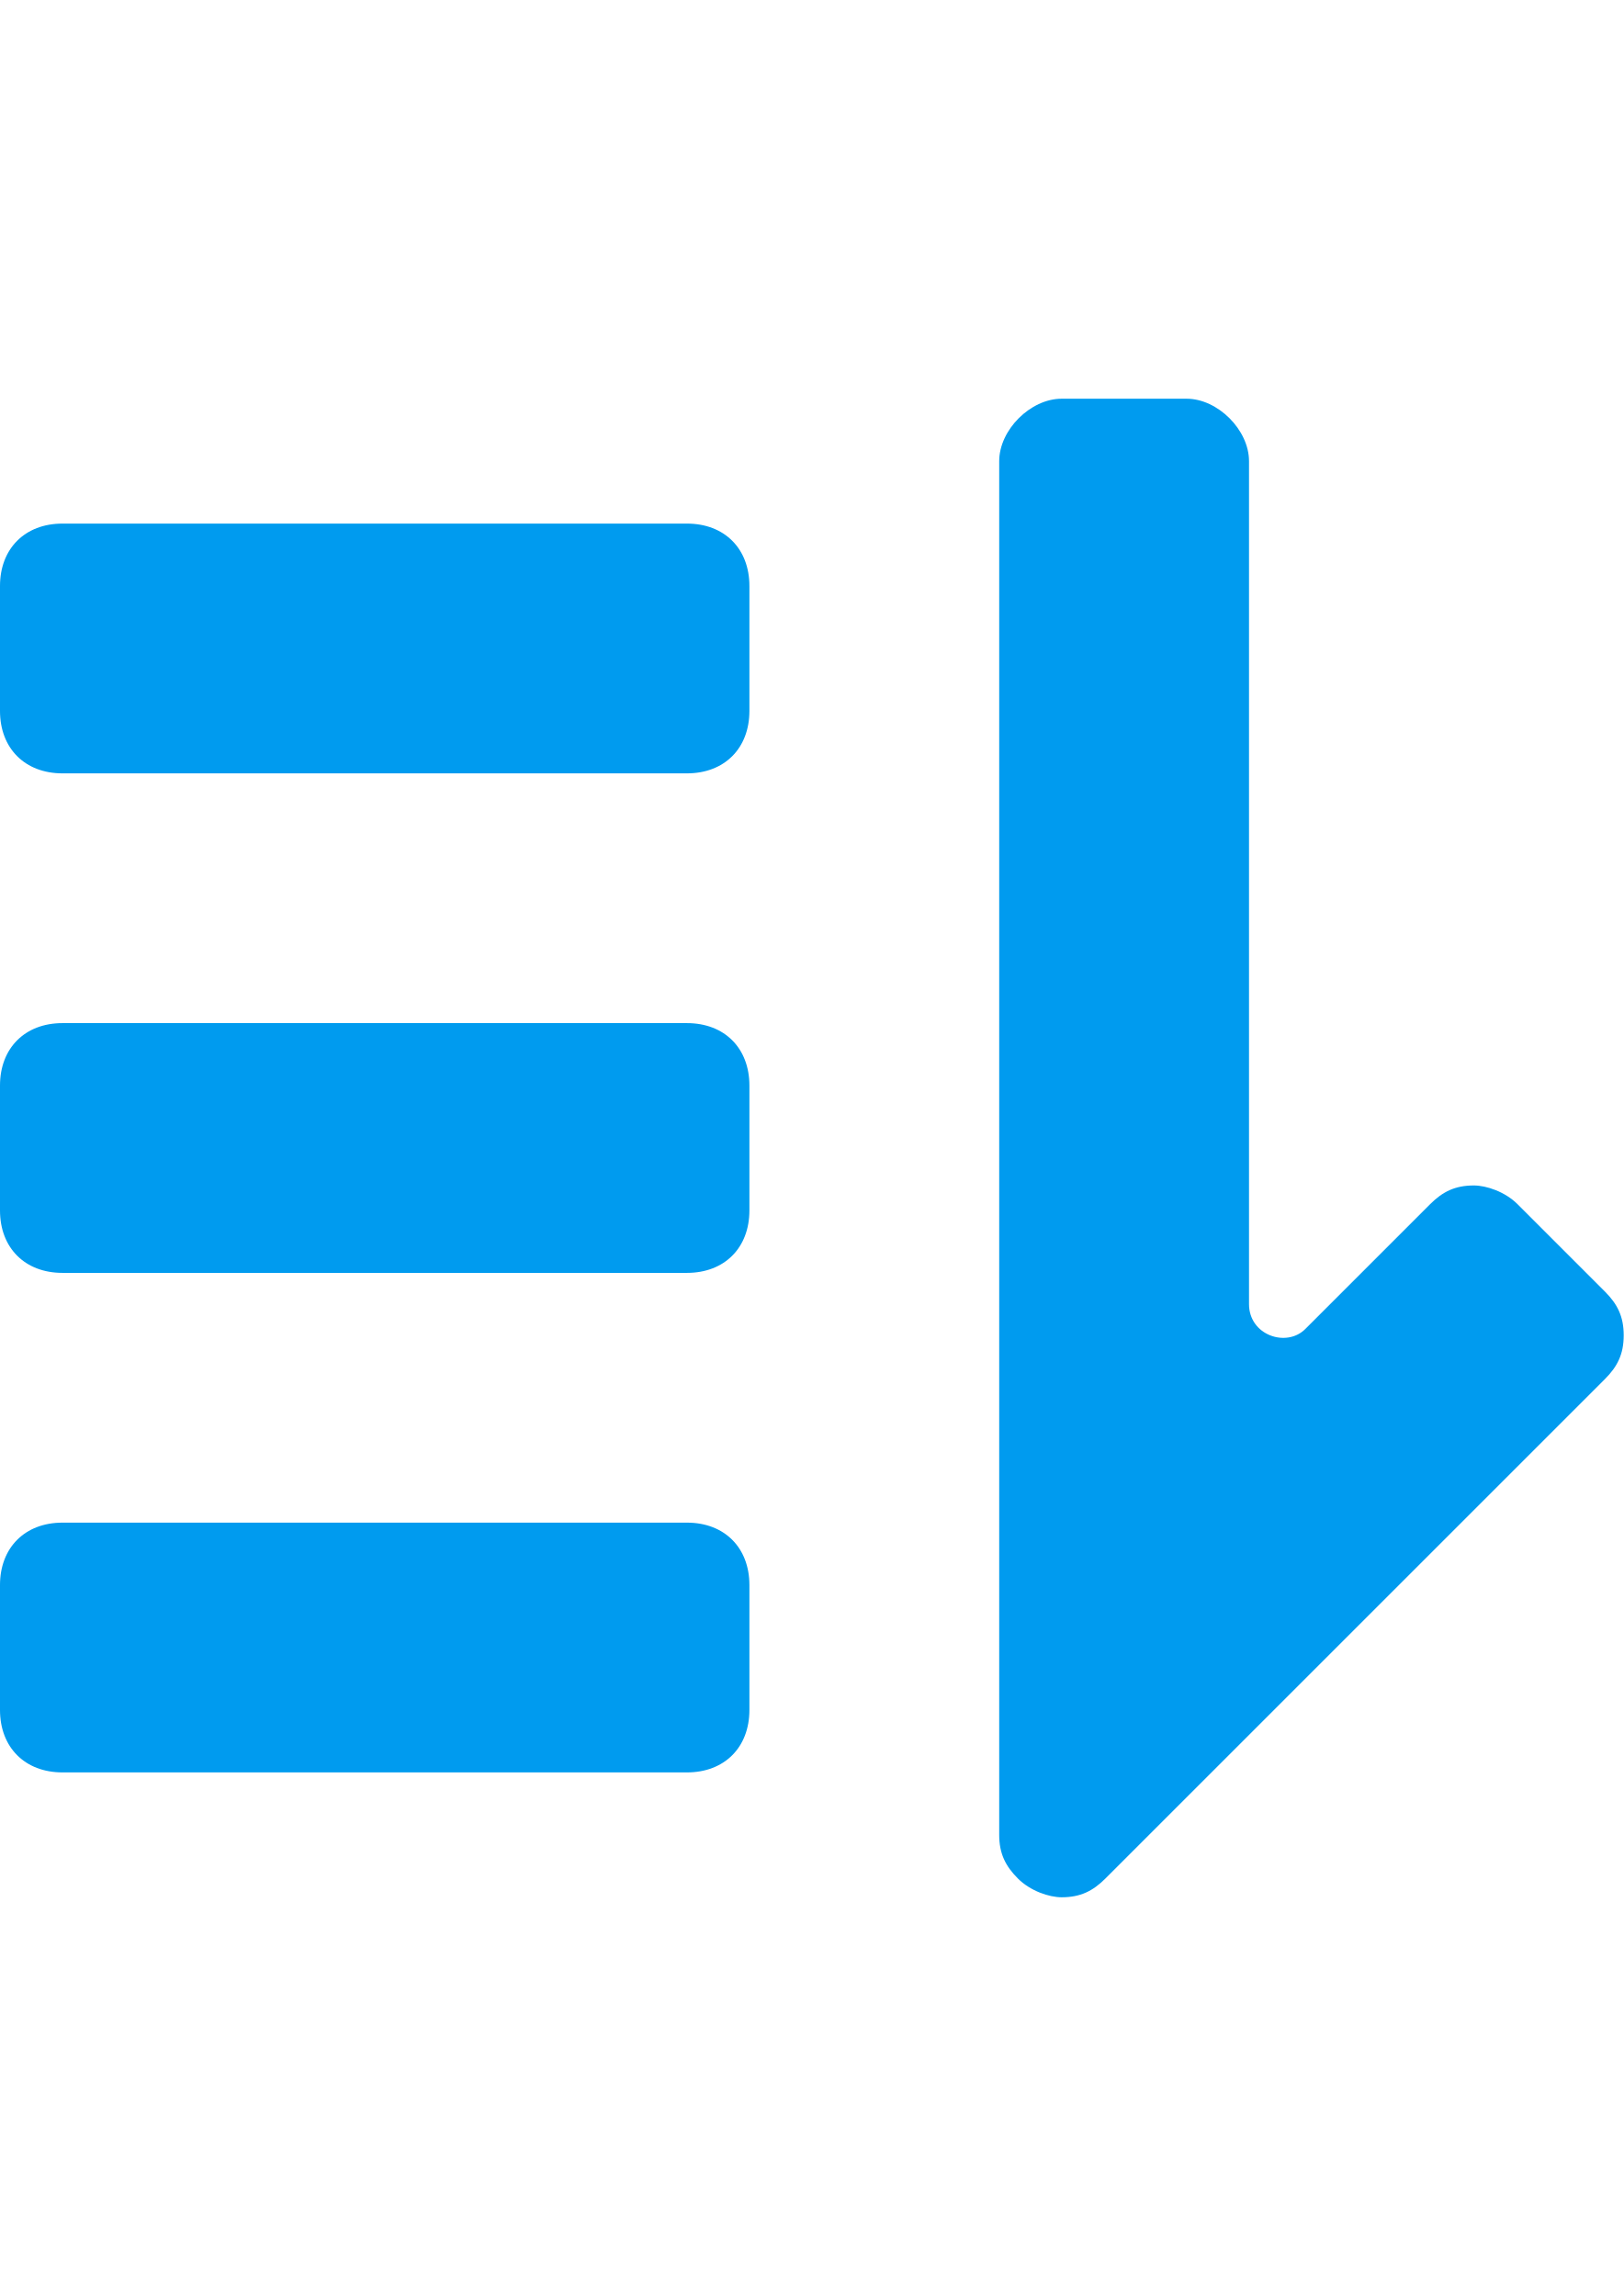
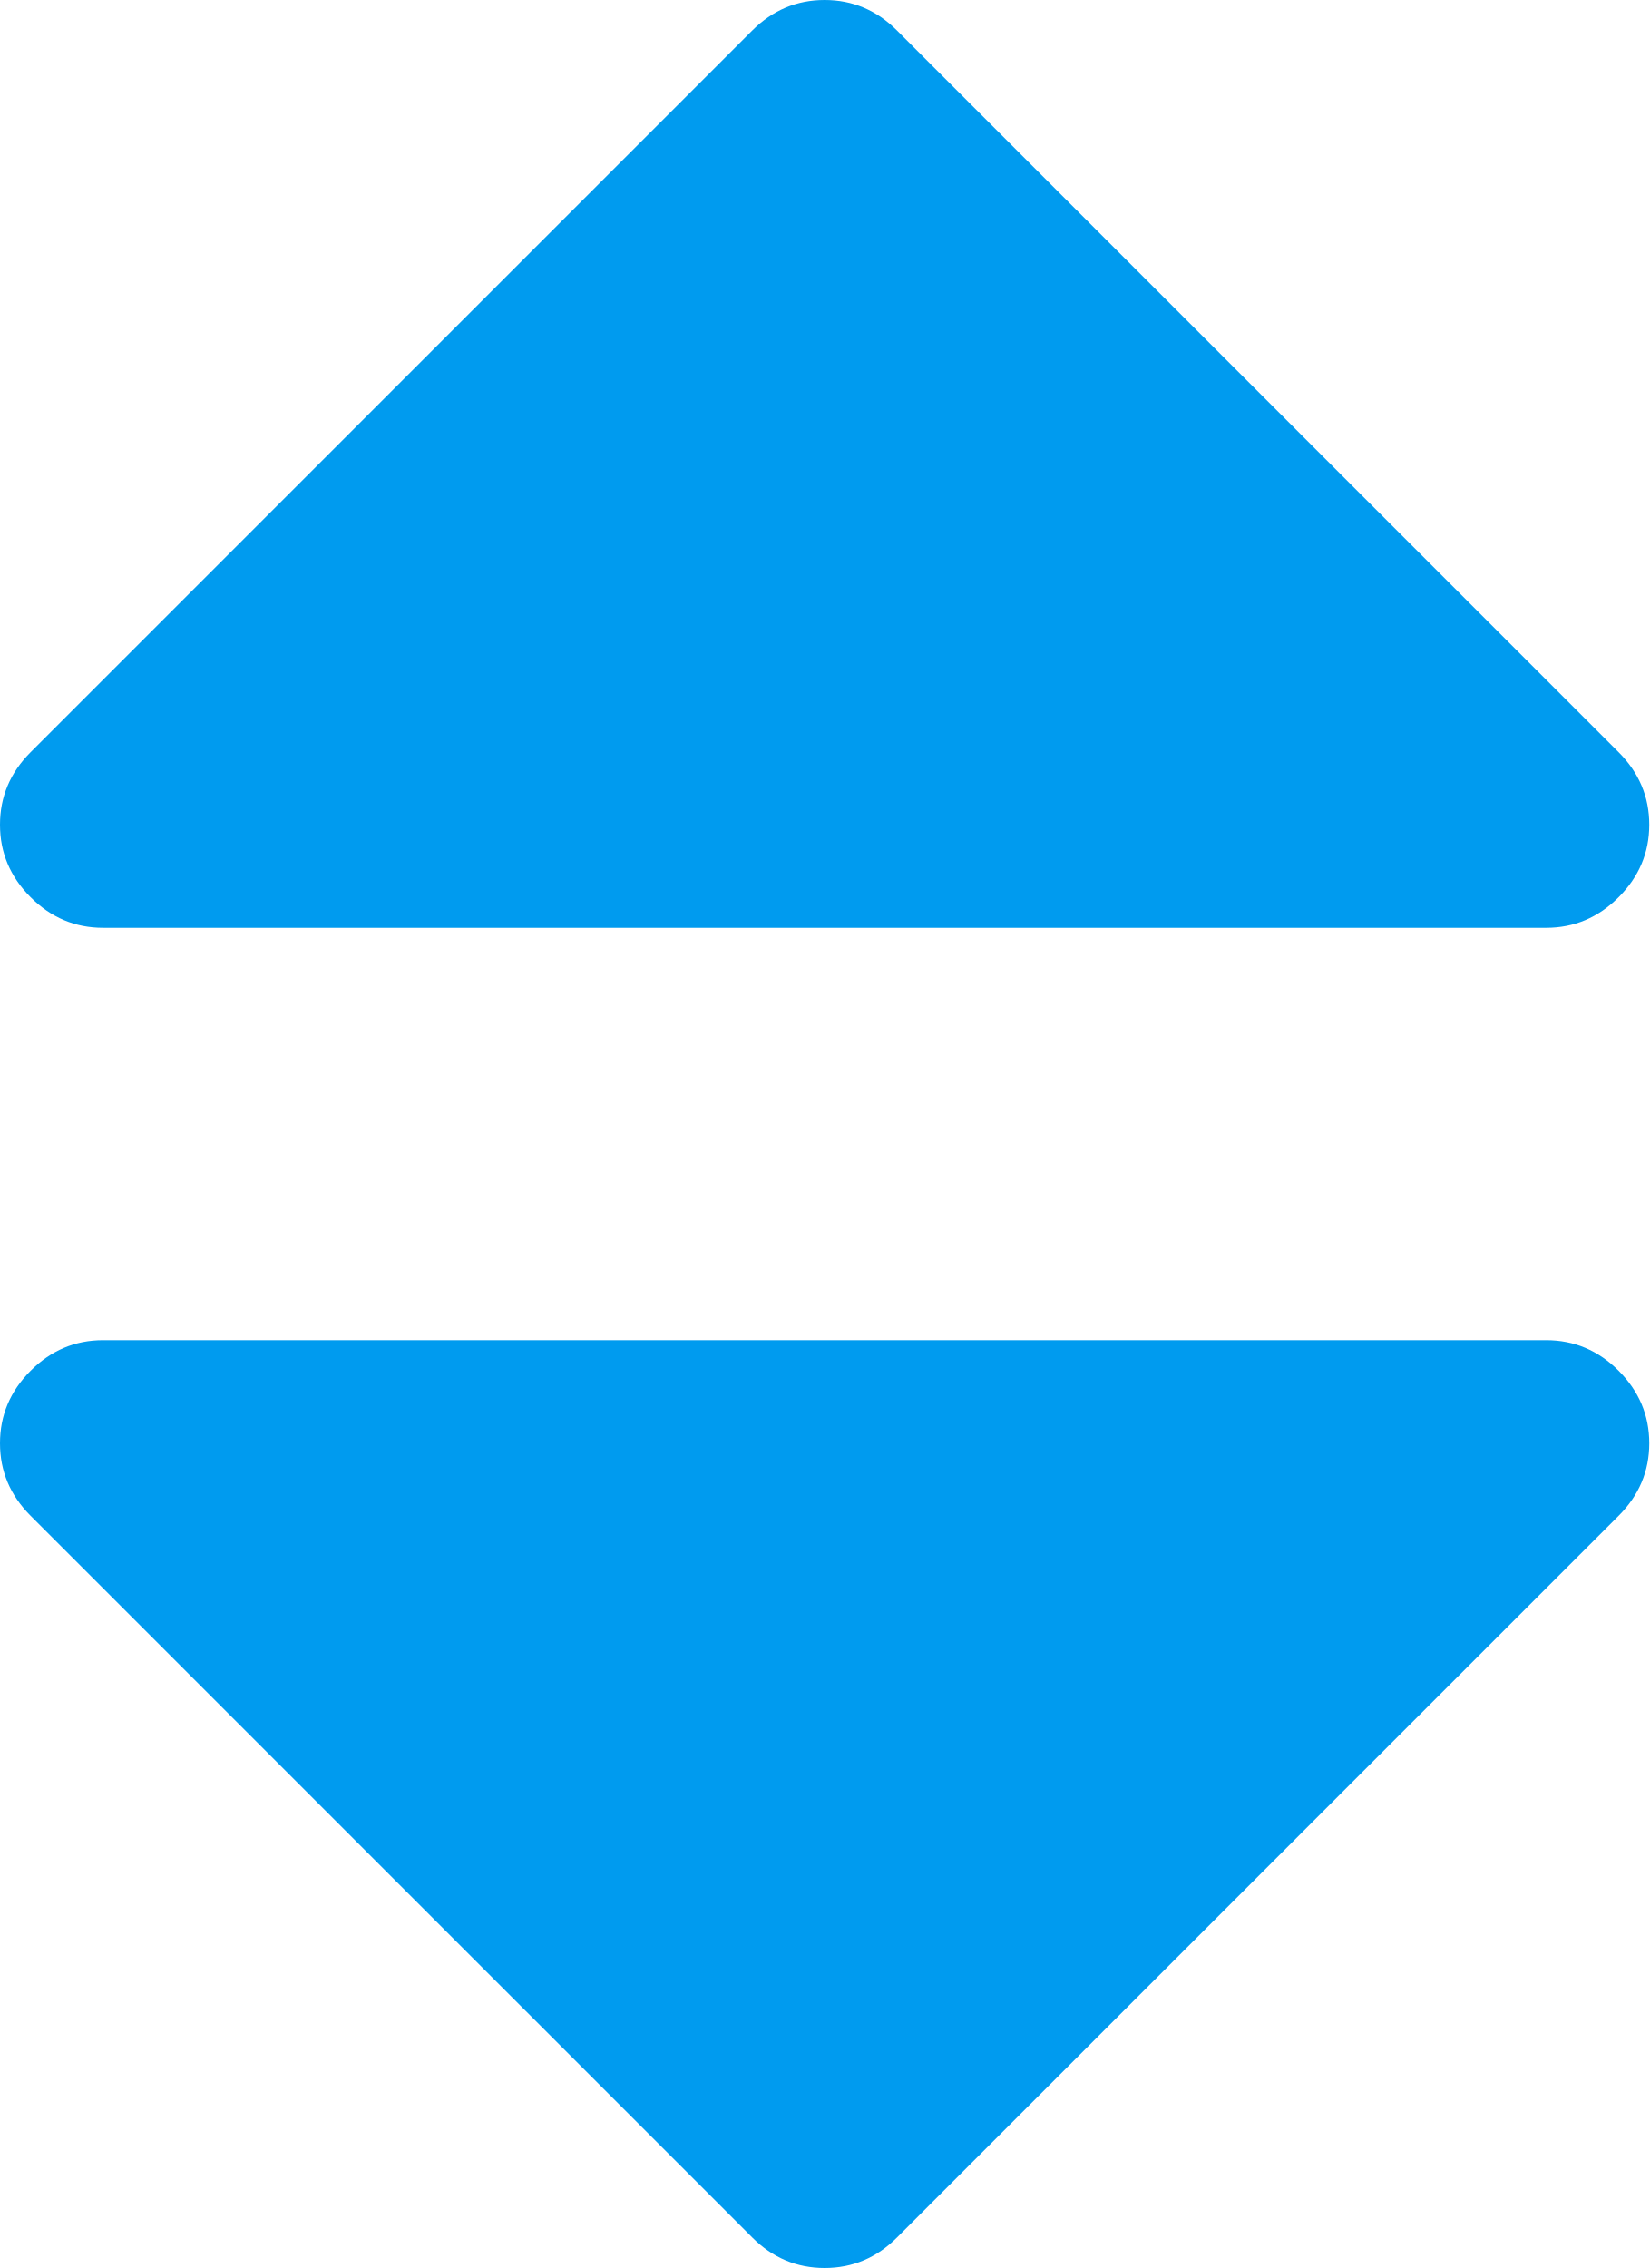
- <svg xmlns="http://www.w3.org/2000/svg" version="1.1" id="Layer_1" x="0px" y="0px" width="595.279px" height="841.891px" viewBox="0 0 595.279 841.891" enable-background="new 0 0 595.279 841.891" xml:space="preserve">
+ <svg xmlns="http://www.w3.org/2000/svg" version="1.1" id="Capa_1" x="0px" y="0px" width="292.362px" height="401.998px" viewBox="0 0 292.362 401.998" enable-background="new 0 0 292.362 401.998" xml:space="preserve">
  <g>
-     <path fill="#009BEF" d="M251.849,191.991H22.896C9.158,191.991,0,201.149,0,214.887v45.791c0,13.737,9.158,22.896,22.896,22.896   h228.953c13.736,0,22.896-9.158,22.896-22.896v-45.791C274.744,201.149,265.586,191.991,251.849,191.991z" />
-     <path fill="#009BEF" d="M251.849,375.154H22.896C9.158,375.154,0,384.312,0,398.05v45.791c0,13.737,9.158,22.896,22.896,22.896   h228.953c13.736,0,22.896-9.158,22.896-22.896V398.05C274.744,384.312,265.586,375.154,251.849,375.154z" />
-     <path fill="#009BEF" d="M251.849,558.317H22.896C9.158,558.317,0,567.476,0,581.213v45.791C0,640.741,9.158,649.9,22.896,649.9   h228.953c13.736,0,22.896-9.158,22.896-22.896v-45.791C274.744,567.476,265.586,558.317,251.849,558.317z" />
-     <path fill="#009BEF" d="M588.411,473.604l-32.054-32.054c-4.579-4.579-11.447-6.868-16.026-6.868   c-6.868,0-11.447,2.289-16.026,6.868l-45.79,45.791c-6.869,6.868-20.606,2.289-20.606-9.158V169.096   c0-11.448-11.446-22.896-22.896-22.896h-45.79c-11.448,0-22.896,11.448-22.896,22.896v503.699c0,6.868,2.289,11.447,6.868,16.026   s11.448,6.868,16.027,6.868c6.868,0,11.447-2.289,16.025-6.868L588.41,505.658c4.579-4.579,6.868-9.158,6.868-16.027   C595.28,482.763,592.99,478.184,588.411,473.604z" />
+     <g>
+       <path fill="#009BEF" d="M18.273,164.452h255.813c4.949,0,9.233-1.807,12.849-5.424c3.612-3.616,5.427-7.898,5.427-12.847    c0-4.949-1.813-9.229-5.427-12.85L159.028,5.424C155.414,1.812,151.133,0,146.18,0s-9.232,1.812-12.85,5.424L5.424,133.331    C1.806,136.948,0,141.232,0,146.181c0,4.948,1.807,9.231,5.424,12.847C9.045,162.645,13.326,164.452,18.273,164.452z" />
+       <path fill="#009BEF" d="M274.087,237.549H18.273c-4.951,0-9.232,1.808-12.85,5.421C1.806,246.587,0,250.868,0,255.817    s1.807,9.232,5.424,12.848l127.907,127.904c3.621,3.618,7.901,5.429,12.85,5.429s9.233-1.811,12.848-5.429l127.907-127.905    c3.612-3.614,5.427-7.897,5.427-12.849c0-4.947-1.813-9.229-5.427-12.847C283.321,239.353,279.036,237.549,274.087,237.549z" />
+     </g>
  </g>
</svg>
